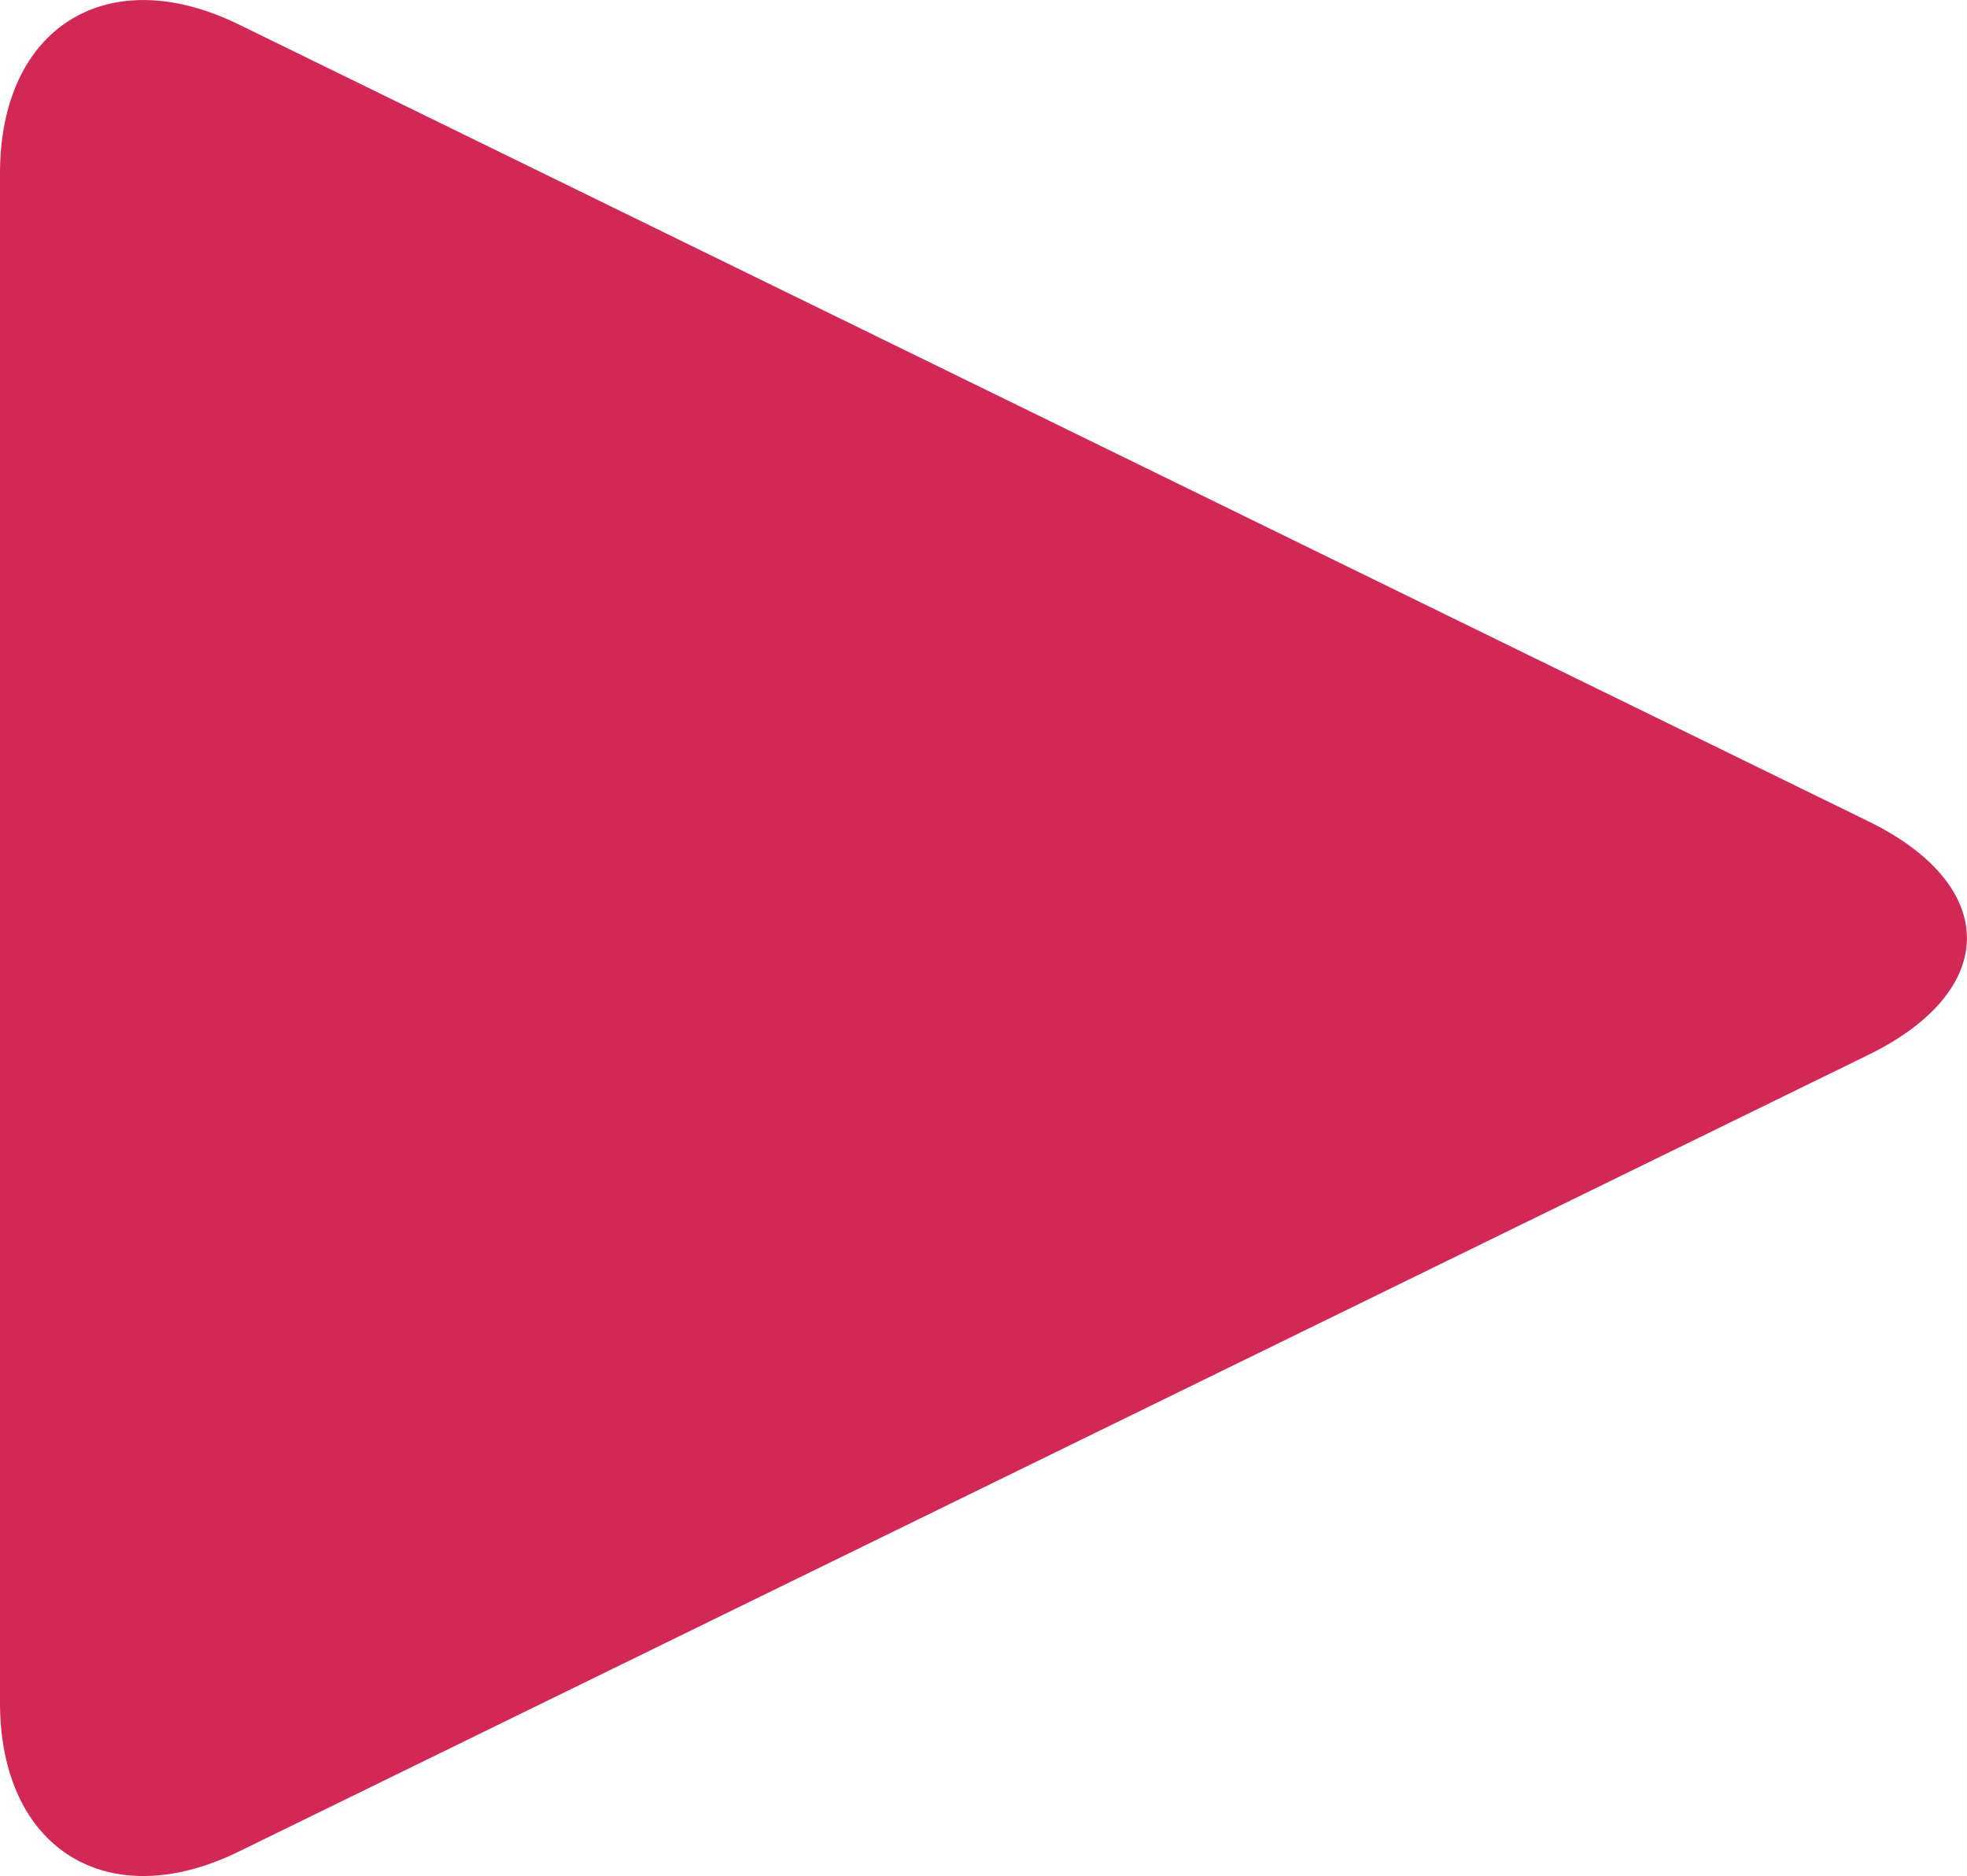
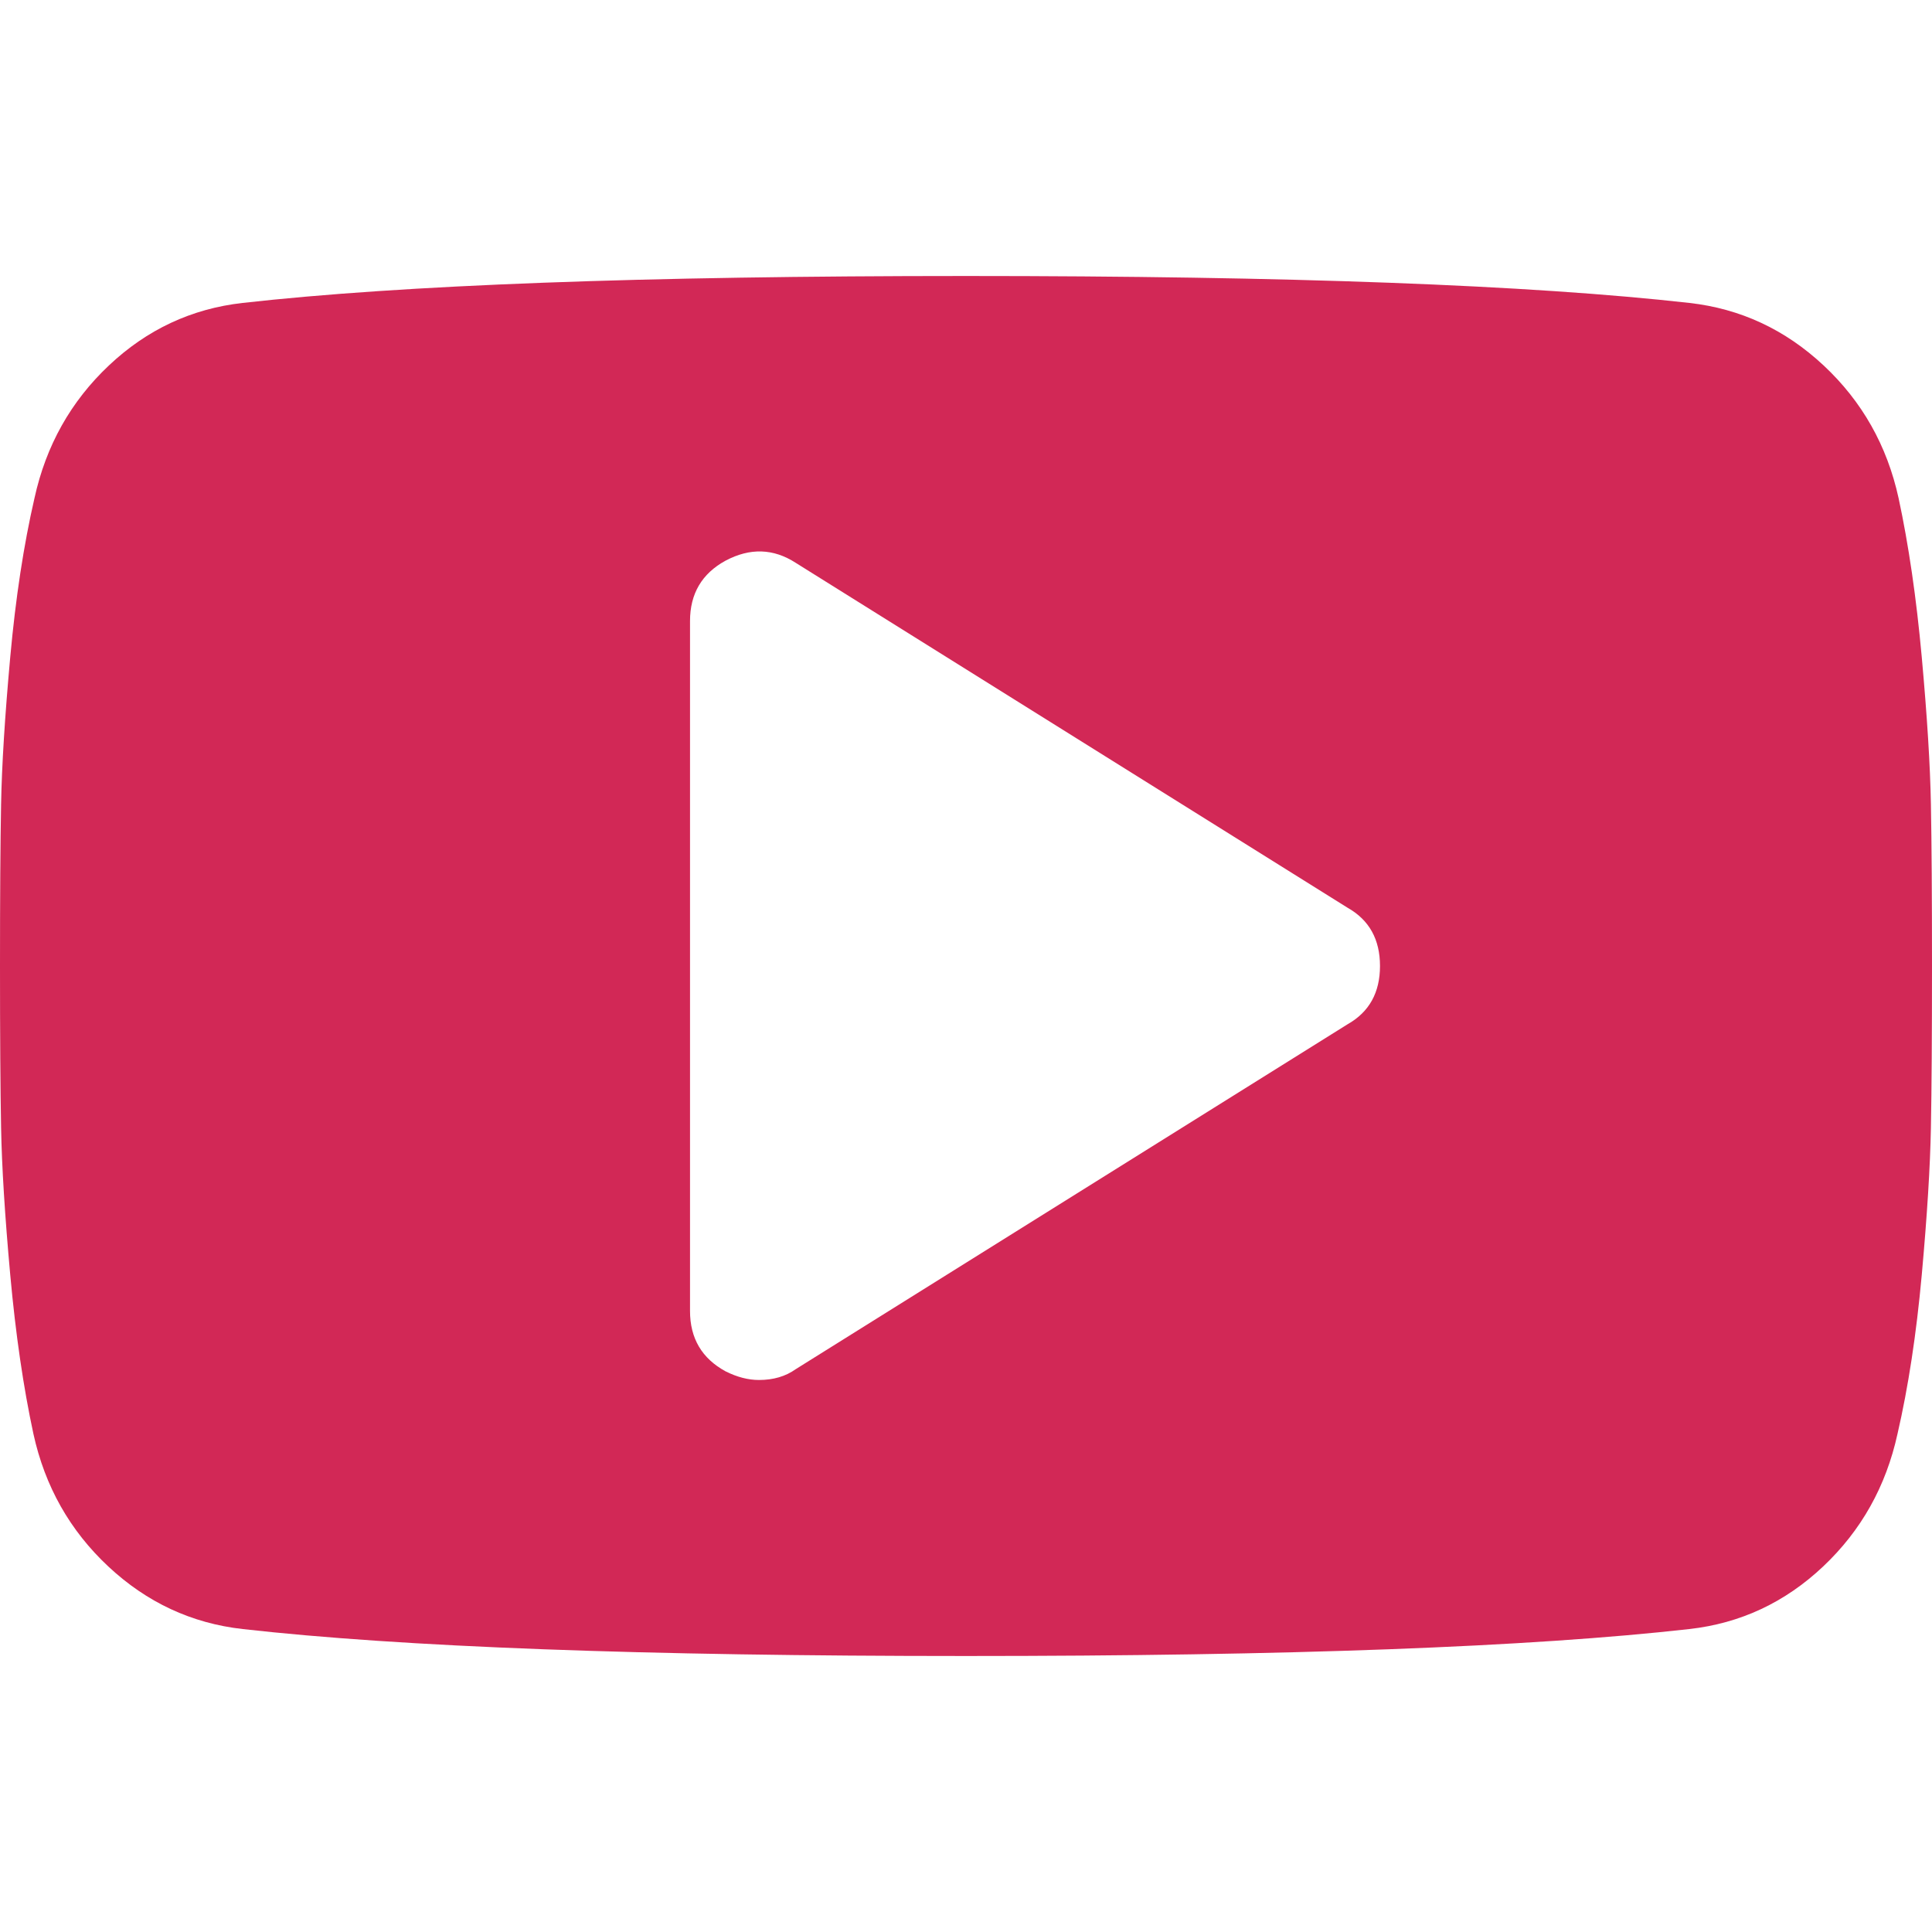
- <svg xmlns="http://www.w3.org/2000/svg" version="1" width="14.64" height="13.96" viewBox="0 0 14.64 13.96">
-   <path d="M1.775 13.78C.799 14.257 0 13.758 0 12.671V1.29C0 .202.799-.295 1.775.181l12.133 5.932c.975.478.975 1.258 0 1.736L1.775 13.78z" fill="#d22856" />
+ <svg xmlns="http://www.w3.org/2000/svg" id="Capa_1" width="511.626" height="511.627" viewBox="0 0 511.626 511.627" class="youtube">
+   <style>.youtube{fill:#d22856}</style>
+   <path d="M511.339 212.987c-.186-10.277-1-23.271-2.423-38.97-1.431-15.708-3.478-29.746-6.14-42.115-3.046-13.893-9.661-25.6-19.842-35.117-10.181-9.519-22.031-15.037-35.549-16.562-42.258-4.755-106.115-7.135-191.573-7.135-85.459 0-149.317 2.38-191.572 7.135-13.516 1.524-25.319 7.043-35.404 16.562-10.089 9.514-16.656 21.221-19.702 35.117-2.852 12.373-4.996 26.41-6.423 42.115-1.425 15.699-2.235 28.688-2.424 38.97C.094 223.265 0 237.539 0 255.813c0 18.272.094 32.55.288 42.826.189 10.284.999 23.271 2.424 38.969 1.427 15.707 3.474 29.745 6.139 42.116 3.046 13.897 9.659 25.602 19.842 35.115 10.185 9.517 22.036 15.036 35.548 16.56 42.255 4.76 106.109 7.139 191.572 7.139 85.466 0 149.315-2.379 191.573-7.139 13.518-1.523 25.316-7.043 35.405-16.56 10.089-9.514 16.652-21.225 19.698-35.115 2.854-12.371 4.996-26.409 6.427-42.116 1.423-15.697 2.231-28.691 2.423-38.969.191-10.276.287-24.554.287-42.826 0-18.274-.095-32.548-.287-42.826zm-154.456 58.244L210.706 362.59c-2.666 1.903-5.905 2.854-9.71 2.854-2.853 0-5.803-.764-8.848-2.286-6.28-3.422-9.419-8.754-9.419-15.985V164.454c0-7.229 3.14-12.561 9.419-15.986 6.473-3.431 12.657-3.239 18.558.571l146.178 91.36c5.708 3.23 8.562 8.372 8.562 15.415 0 7.04-2.855 12.184-8.563 15.417z" />
</svg>
